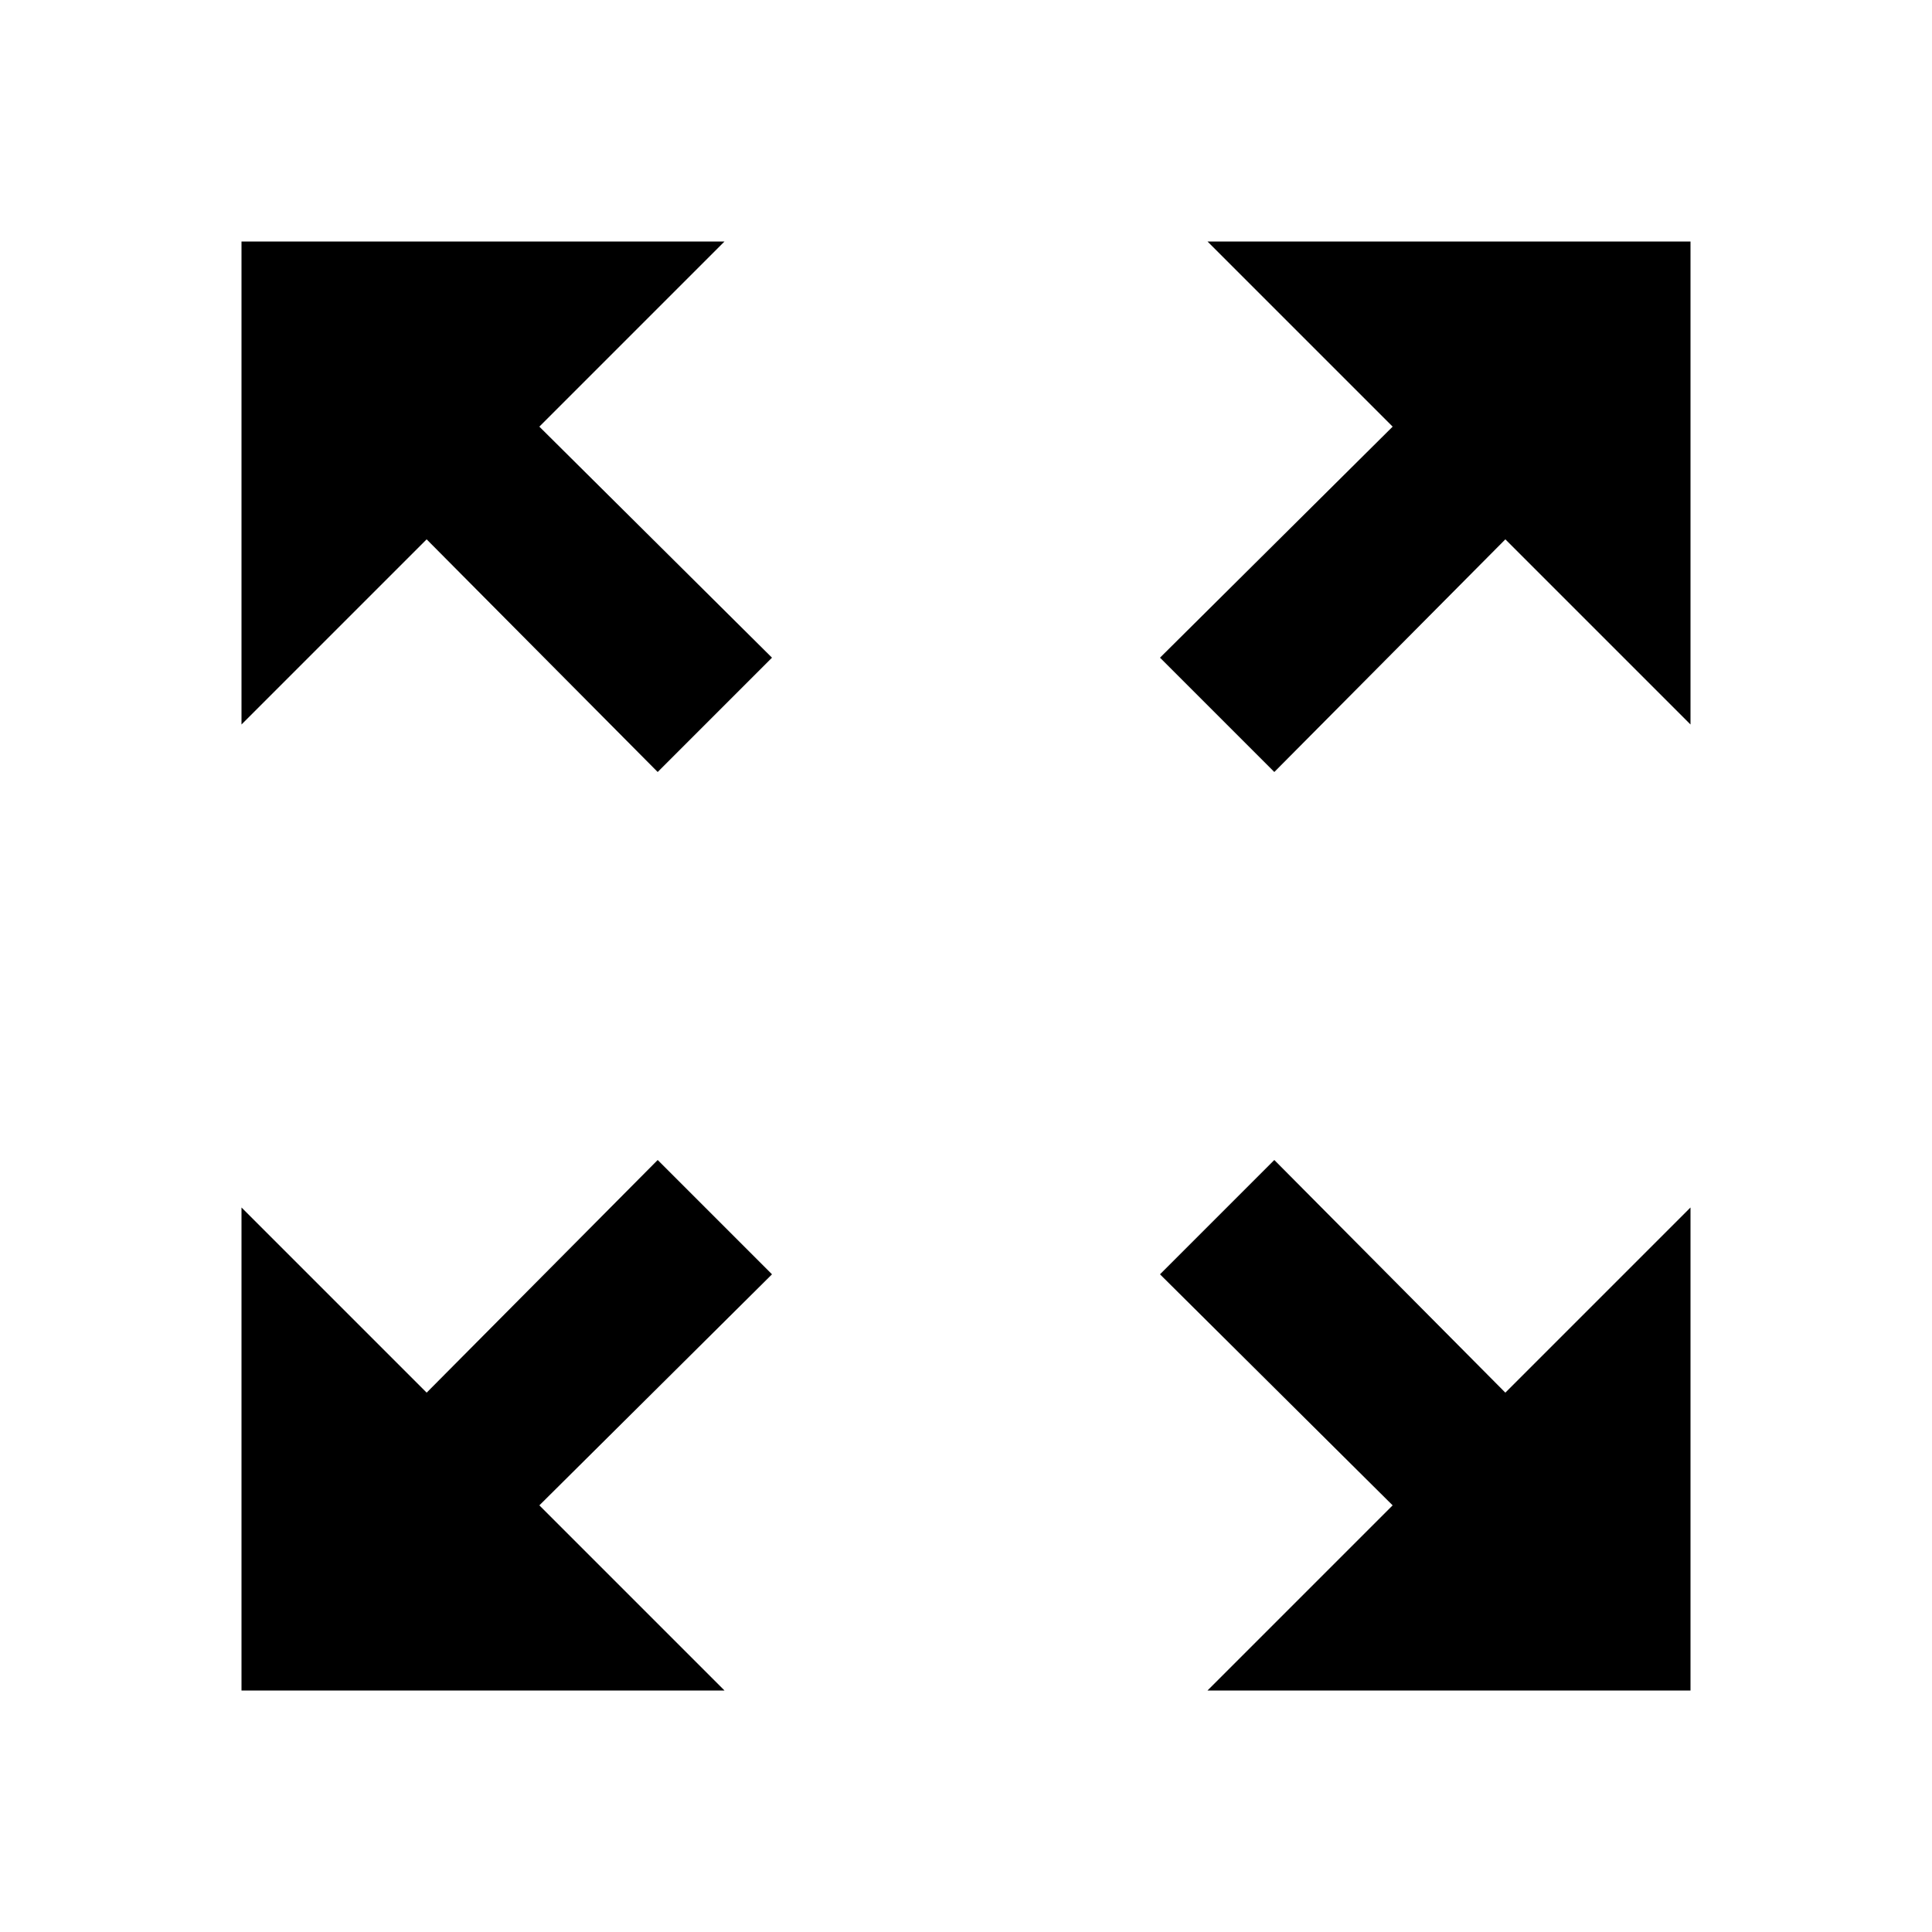
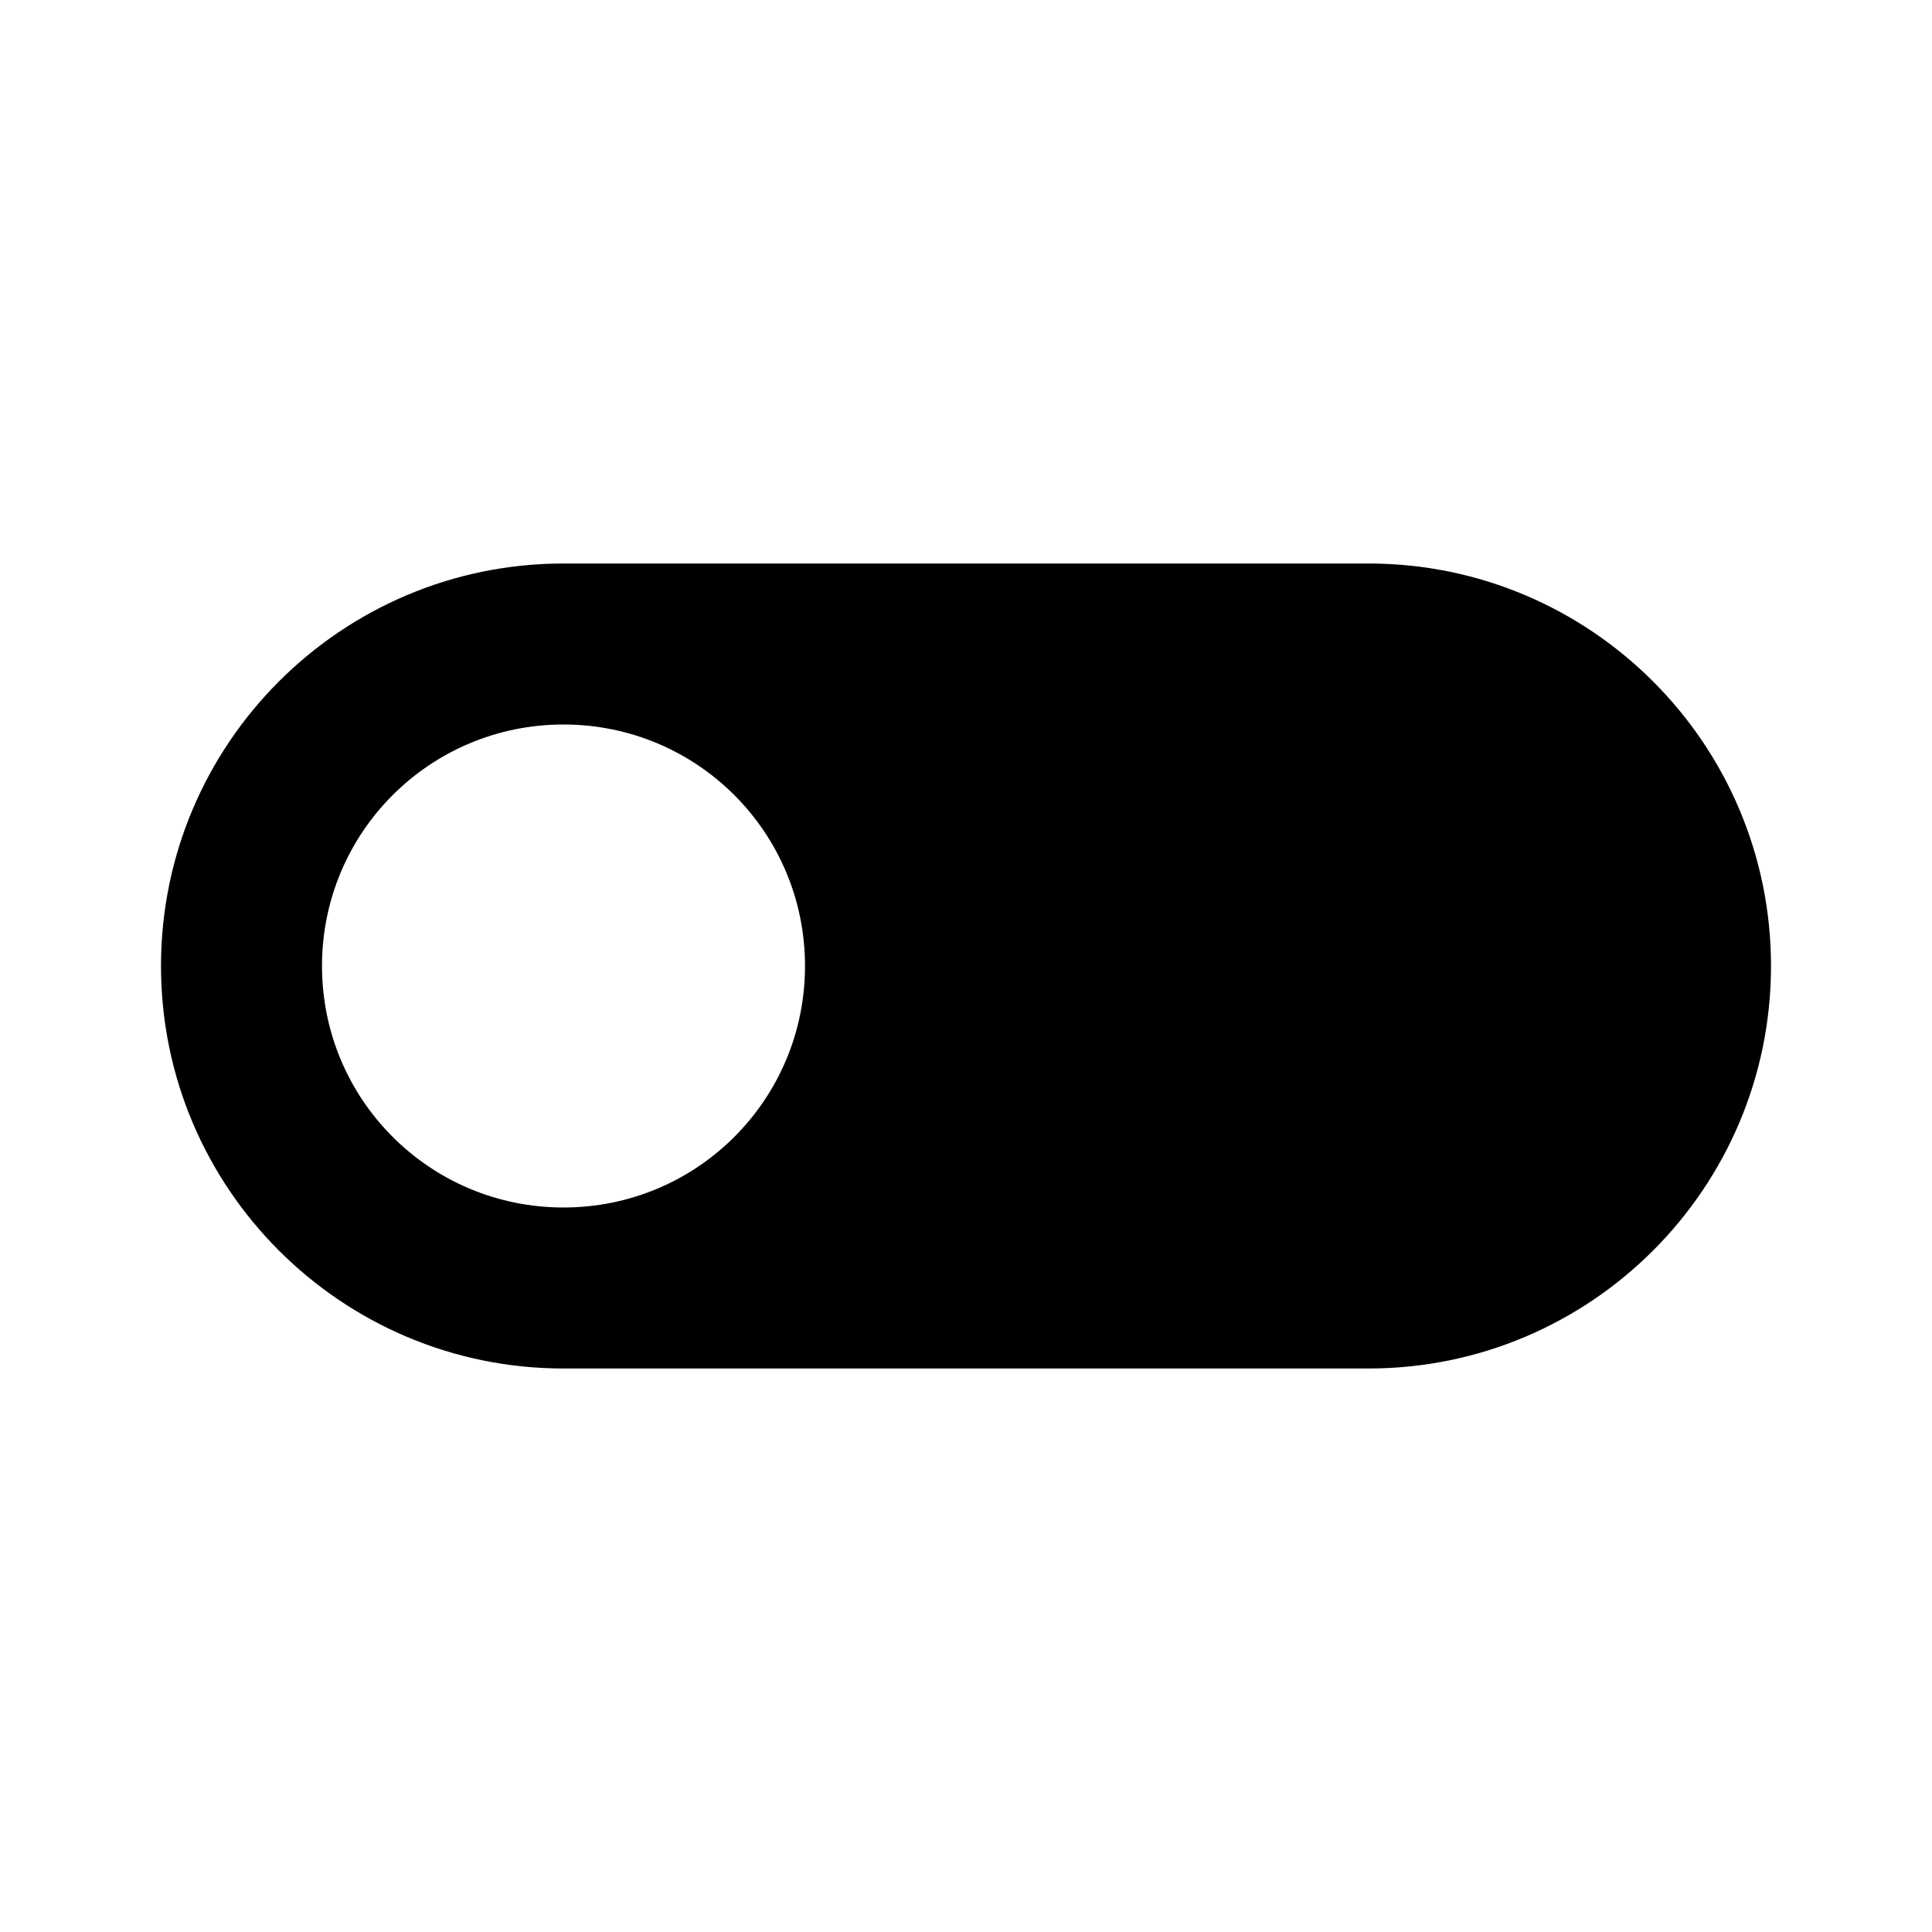
- <svg xmlns="http://www.w3.org/2000/svg" xmlns:xlink="http://www.w3.org/1999/xlink" width="24" height="24" viewBox="0 0 24 24">
-   <defs>
-     <path id="a" d="M0 0h24v24H0z" />
-   </defs>
-   <clipPath id="b">
-     <use xlink:href="#a" overflow="visible" />
-   </clipPath>
-   <path clip-path="url(#b)" d="M15 3l2.3 2.3-2.89 2.87 1.42 1.42L18.7 6.7 21 9V3zM3 9l2.3-2.3 2.87 2.89 1.42-1.42L6.7 5.3 9 3H3zm6 12l-2.3-2.3 2.89-2.87-1.42-1.42L5.3 17.3 3 15v6zm12-6l-2.3 2.3-2.87-2.89-1.42 1.42 2.89 2.87L15 21h6z" />
-   <path clip-path="url(#b)" fill="none" d="M0 0h24v24H0z" />
+ <svg xmlns="http://www.w3.org/2000/svg" width="24" height="24" viewBox="0 0 24 24">
+   <path d="M17 7H7c-2.76 0-5 2.24-5 5s2.24 5 5 5h10c2.76 0 5-2.24 5-5s-2.24-5-5-5zM7 15c-1.66 0-3-1.34-3-3s1.34-3 3-3 3 1.34 3 3-1.34 3-3 3z" />
+   <path fill="none" d="M0 0h24v24H0z" />
</svg>
